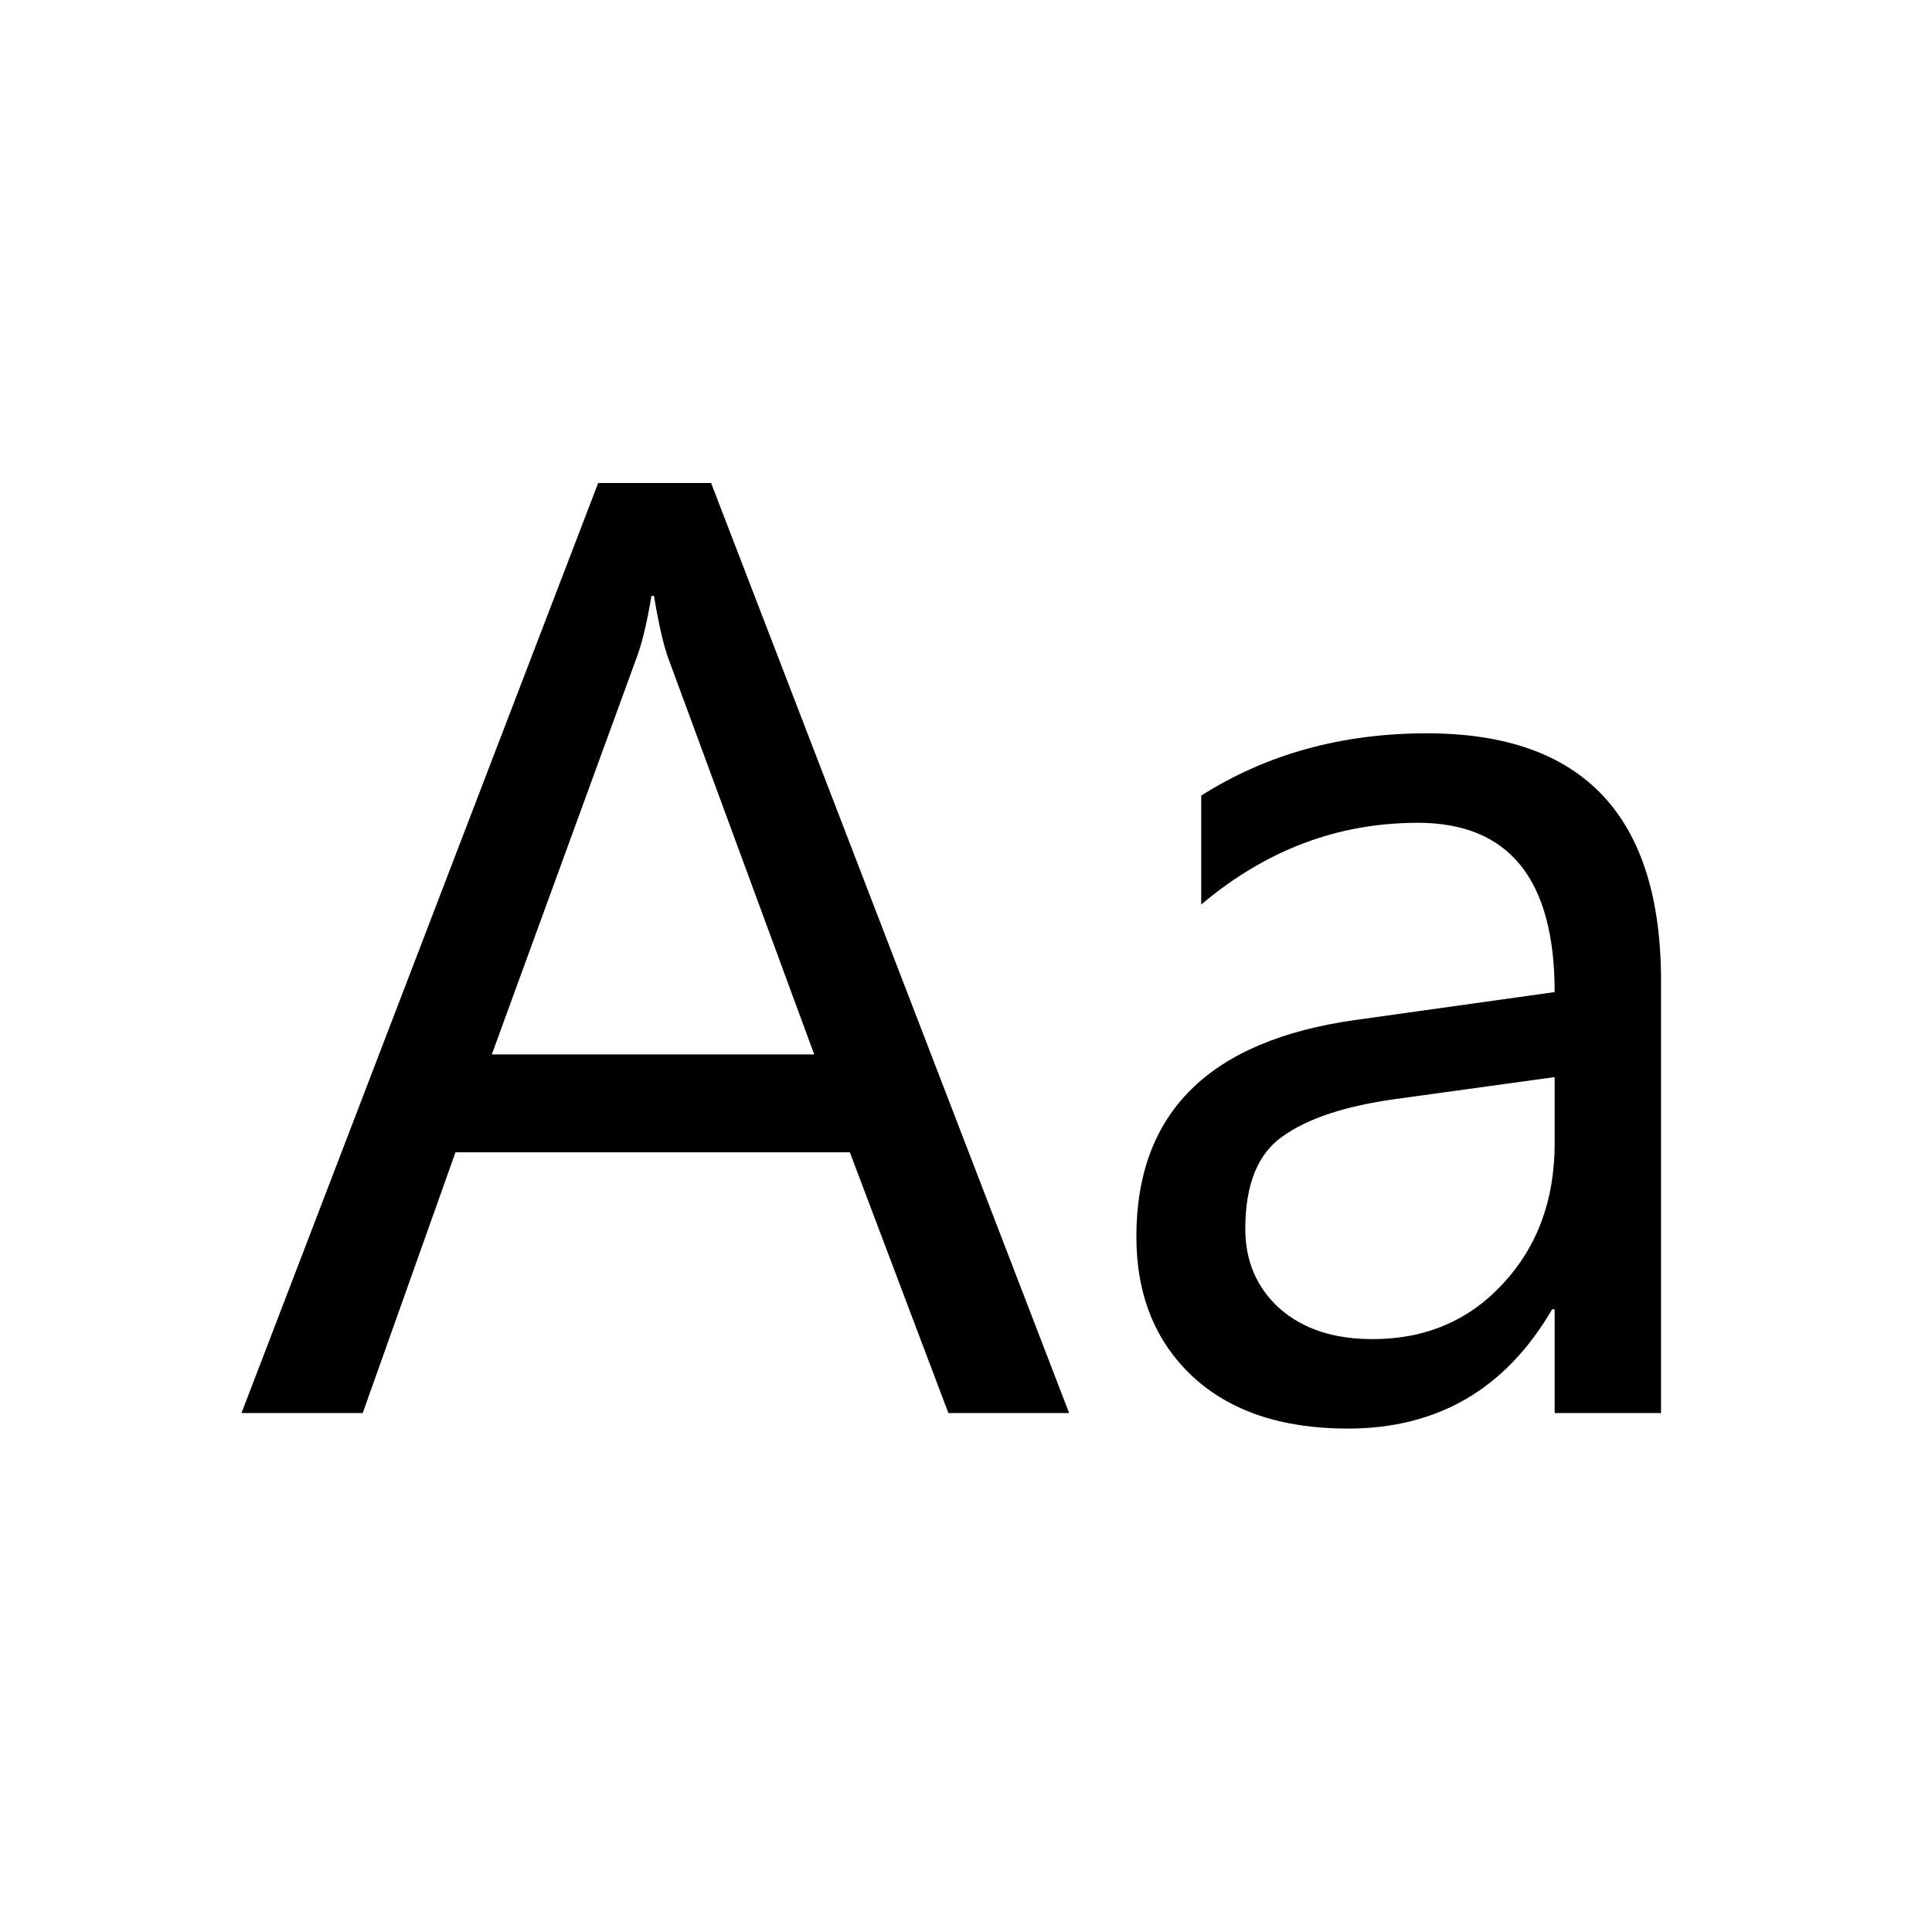
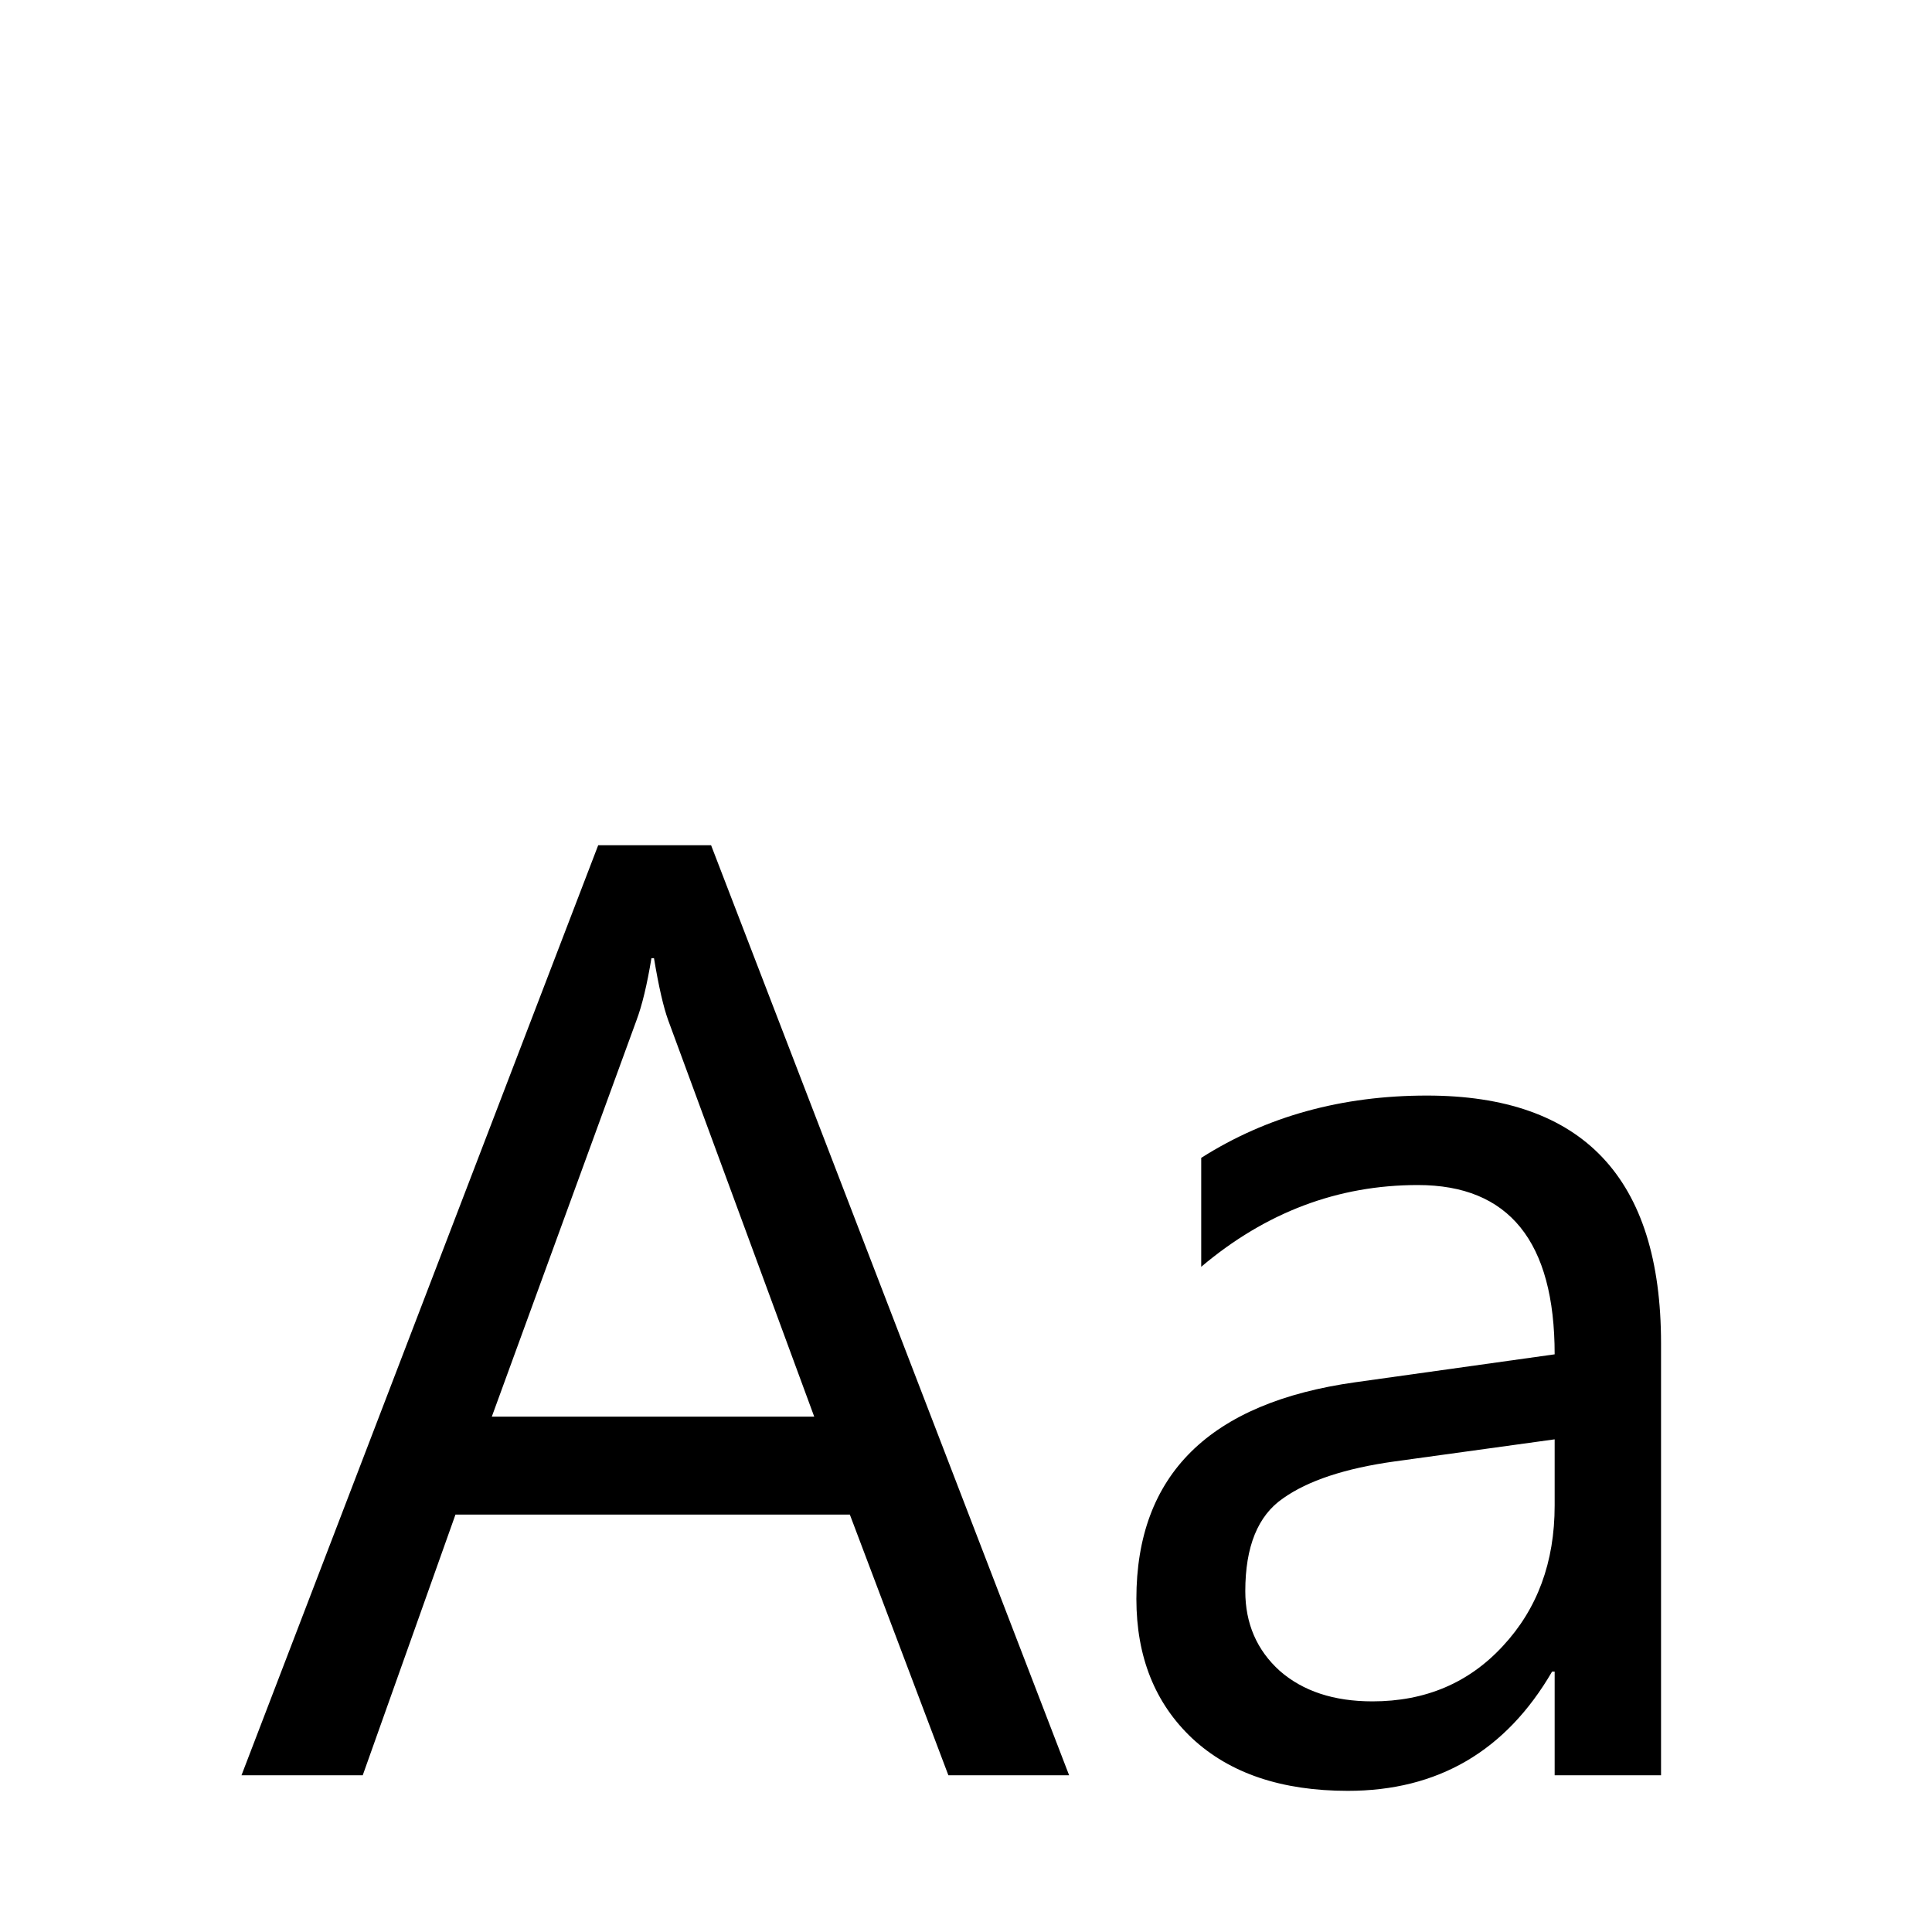
- <svg xmlns="http://www.w3.org/2000/svg" width="16" height="16" viewbox="0 -3.5 16 16" fill="currentColor">
+ <svg xmlns="http://www.w3.org/2000/svg" width="16" height="16" viewBox="0 -3 16 16" fill="currentColor">
  <path d="M8.854 11.702H7.854L7.038 9.543H3.772L3.004 11.702H2L4.954 4H5.889L8.854 11.702ZM6.743 8.732L5.534 5.45C5.495 5.343 5.455 5.171 5.416 4.935H5.395C5.359 5.153 5.318 5.325 5.271 5.45L4.073 8.732H6.743Z" />
  <path d="M13.756 11.702H12.875V10.843H12.854C12.471 11.502 11.907 11.831 11.162 11.831C10.614 11.831 10.184 11.686 9.873 11.396C9.565 11.106 9.411 10.721 9.411 10.241C9.411 9.214 10.016 8.616 11.226 8.447L12.875 8.216C12.875 7.282 12.497 6.814 11.742 6.814C11.079 6.814 10.482 7.04 9.948 7.491V6.589C10.489 6.245 11.112 6.073 11.817 6.073C13.11 6.073 13.756 6.757 13.756 8.125V11.702ZM12.875 8.92L11.549 9.103C11.14 9.16 10.832 9.262 10.625 9.409C10.417 9.552 10.313 9.808 10.313 10.177C10.313 10.445 10.408 10.665 10.598 10.837C10.791 11.006 11.047 11.09 11.366 11.09C11.803 11.09 12.163 10.938 12.445 10.633C12.732 10.325 12.875 9.937 12.875 9.468V8.92Z" />
</svg>
